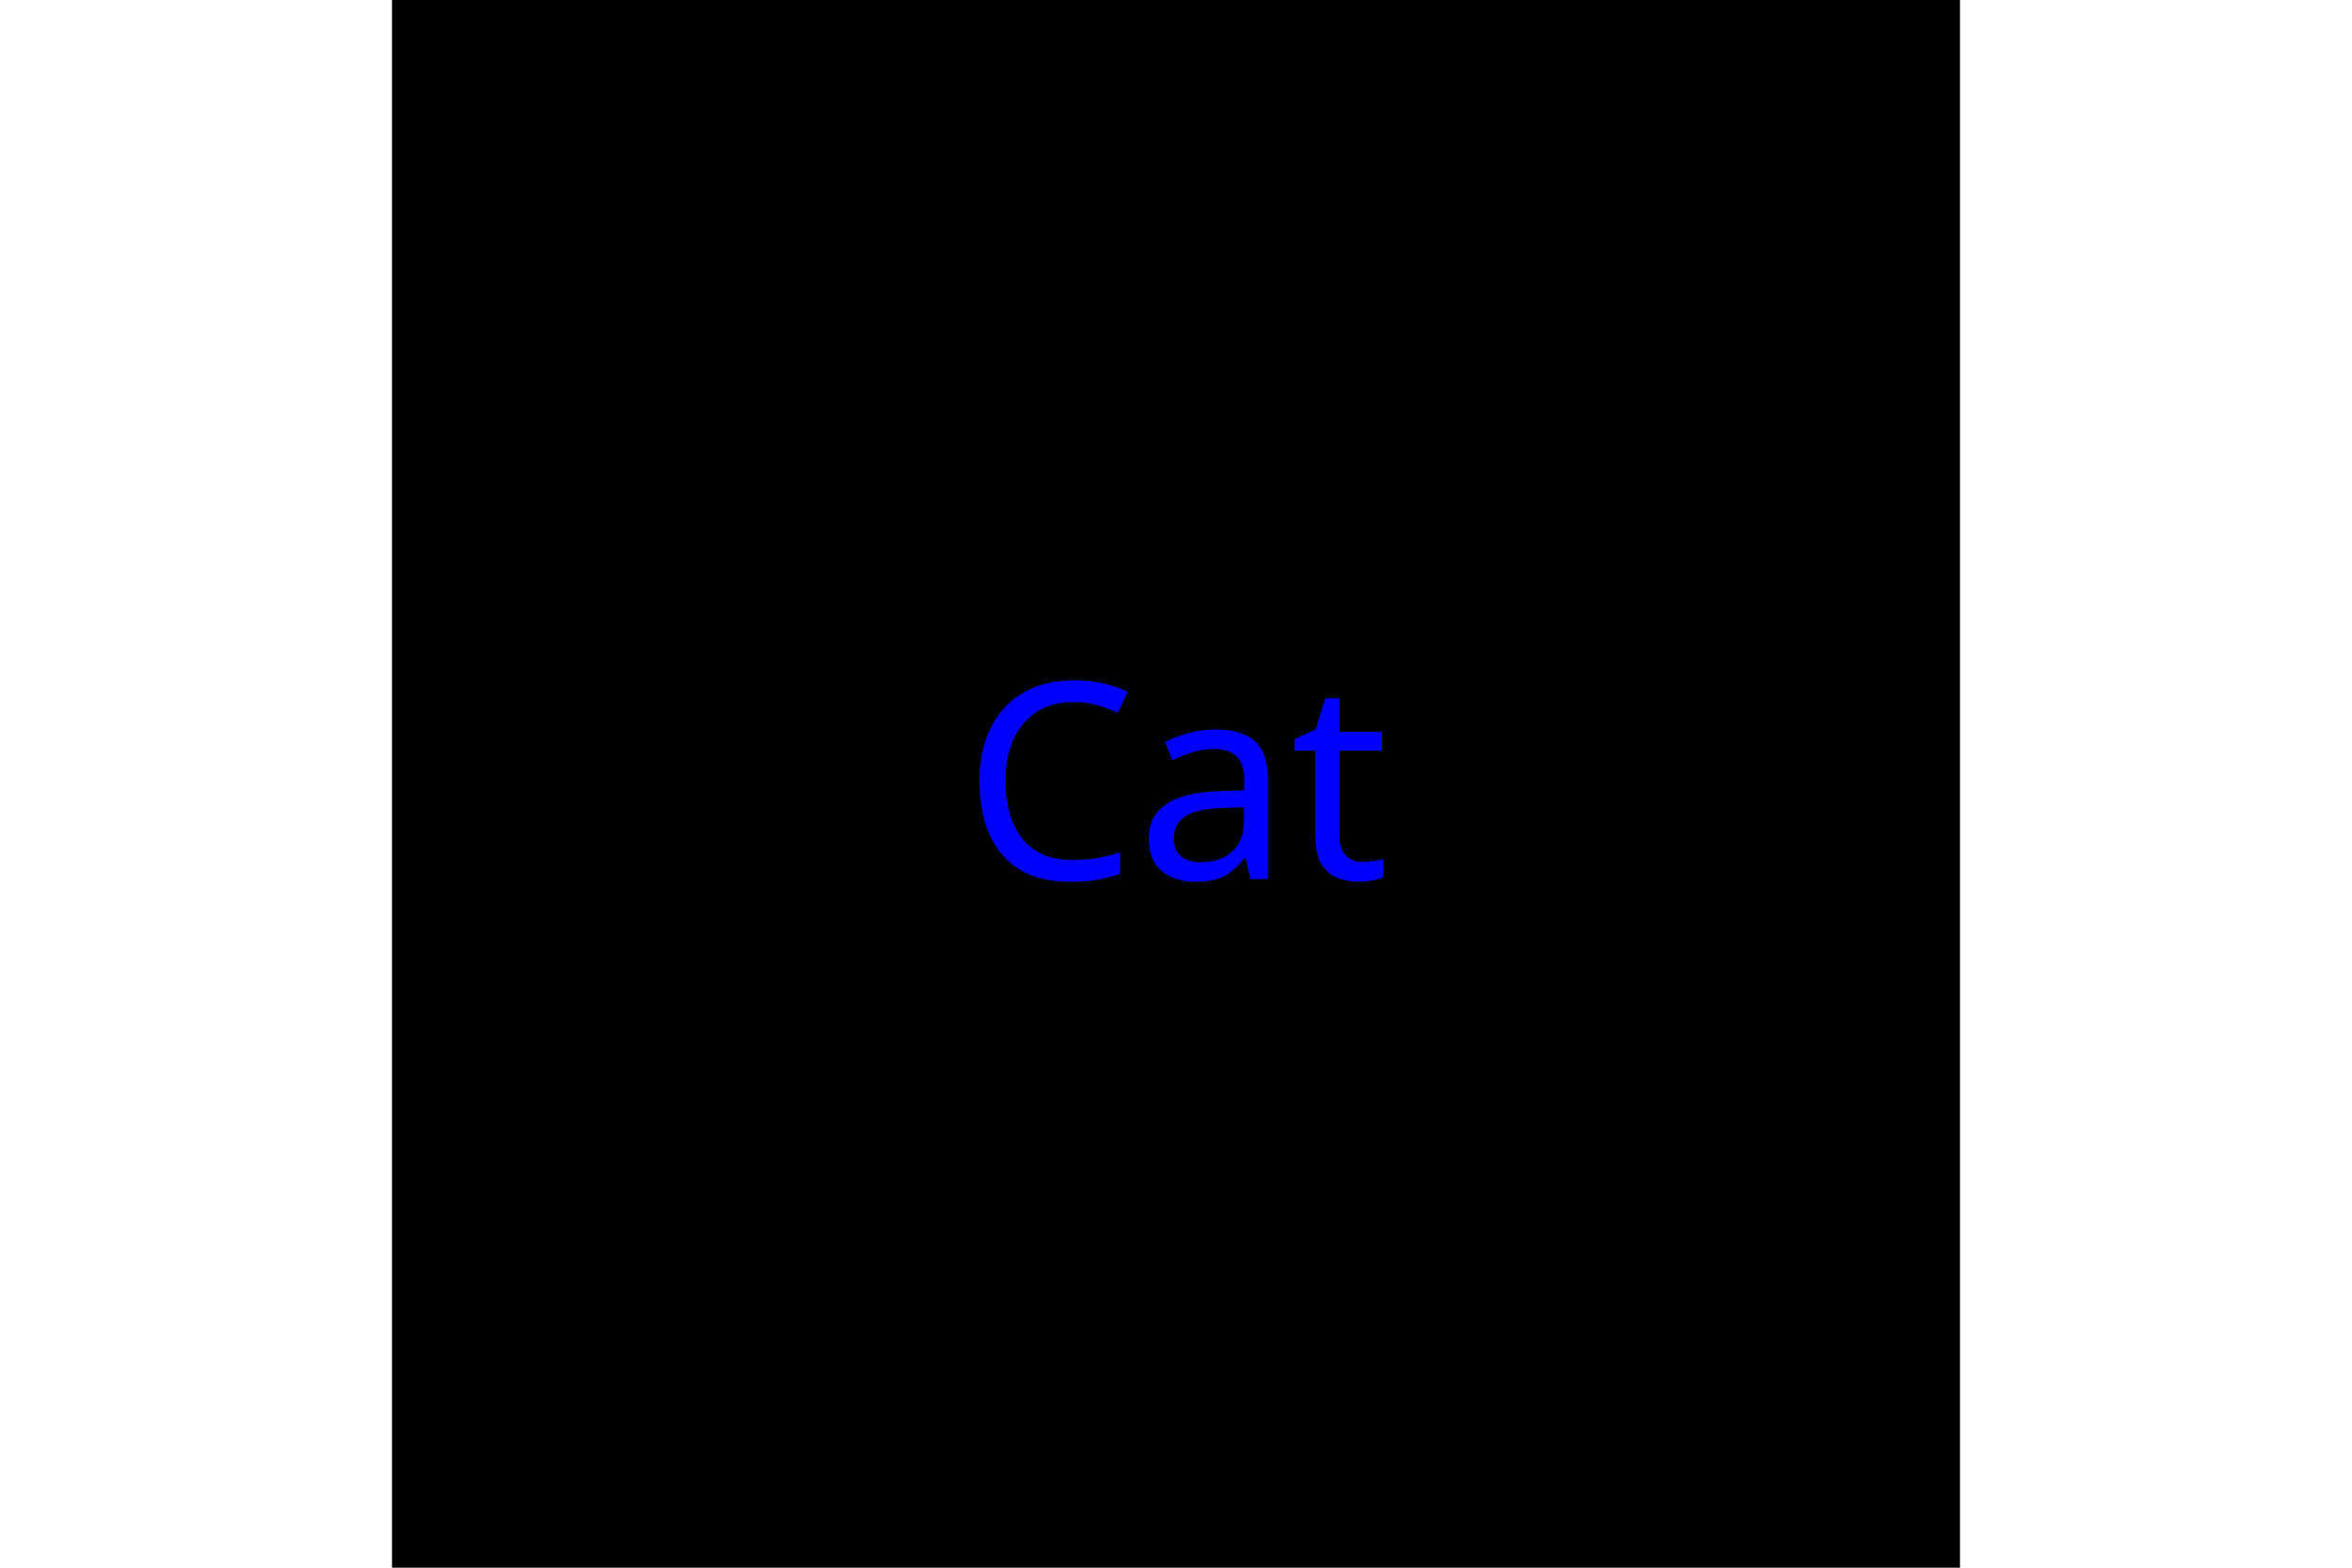
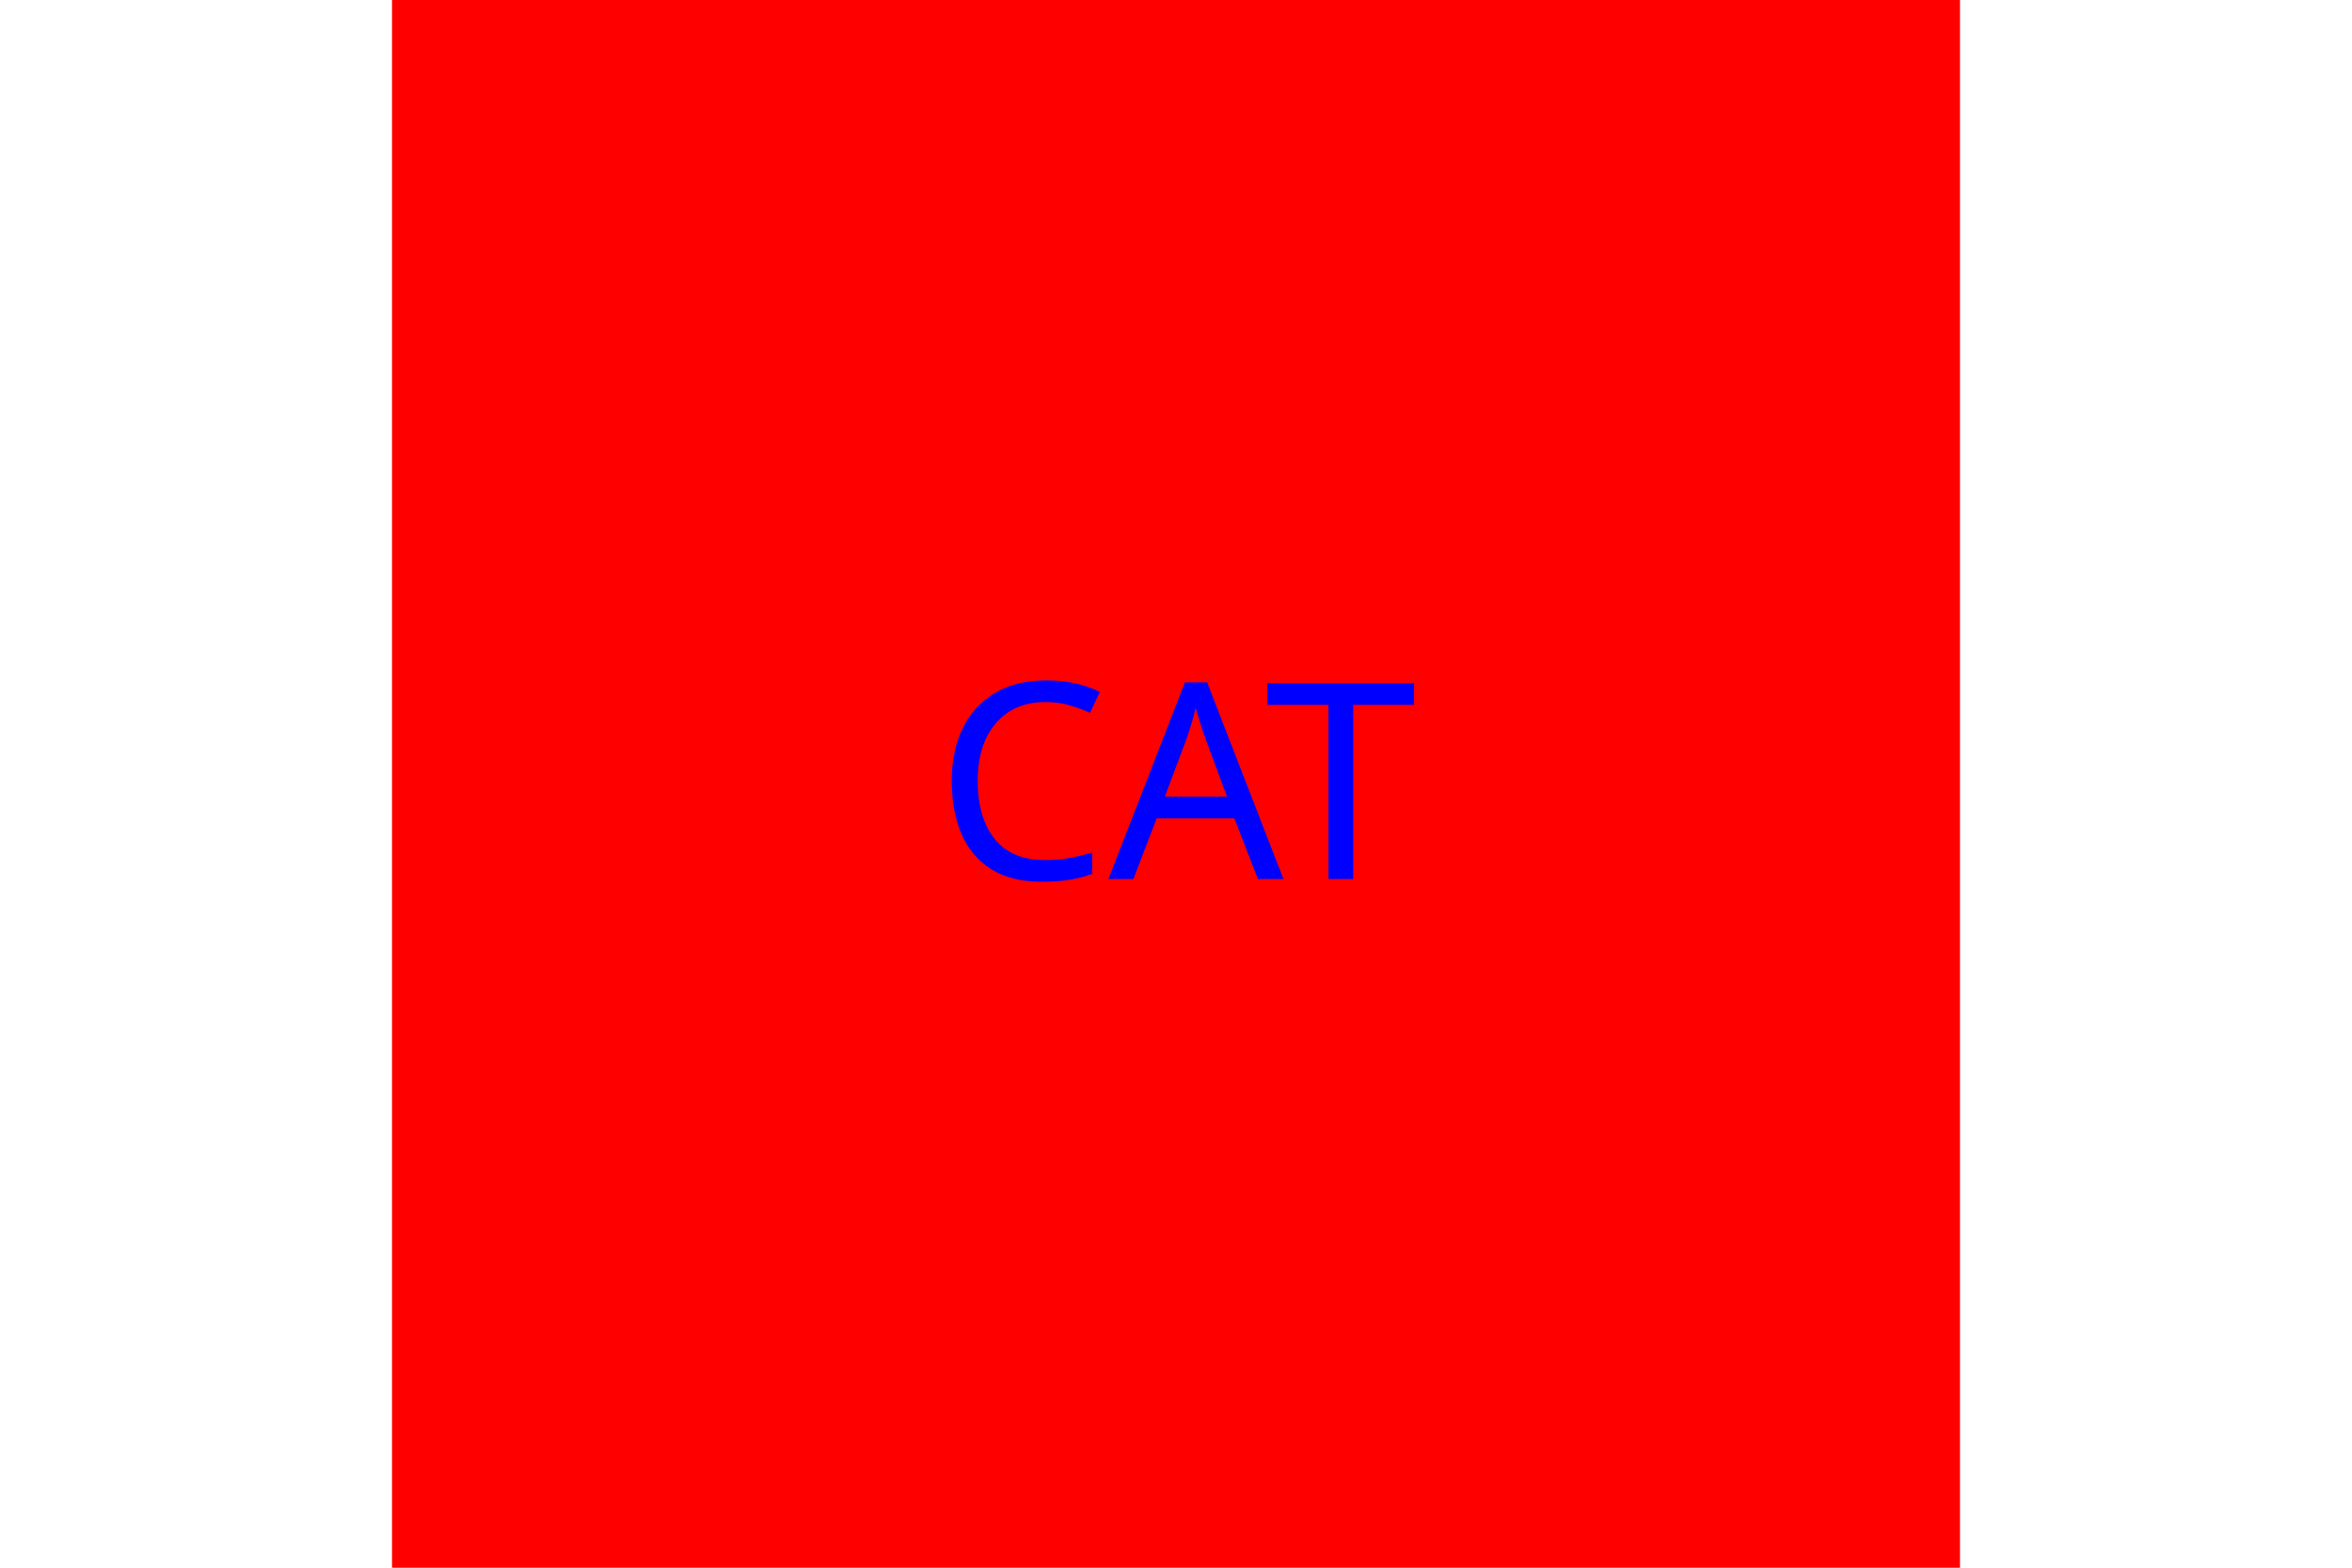
<svg xmlns="http://www.w3.org/2000/svg" width="300" height="200">
-   <rect x="50" y="0" width="200" height="200" fill="black" />
-   <text x="50%" y="50%" font-family="Verdana" font-size="35" fill="blue" text-anchor="middle" dominant-baseline="middle">Cat</text>
+   <rect x="50" y="0" width="200" height="200" fill="red" />
+   <text x="50%" y="50%" font-family="Verdana" font-size="35" fill="blue" text-anchor="middle" dominant-baseline="middle">CAT</text>
</svg>
